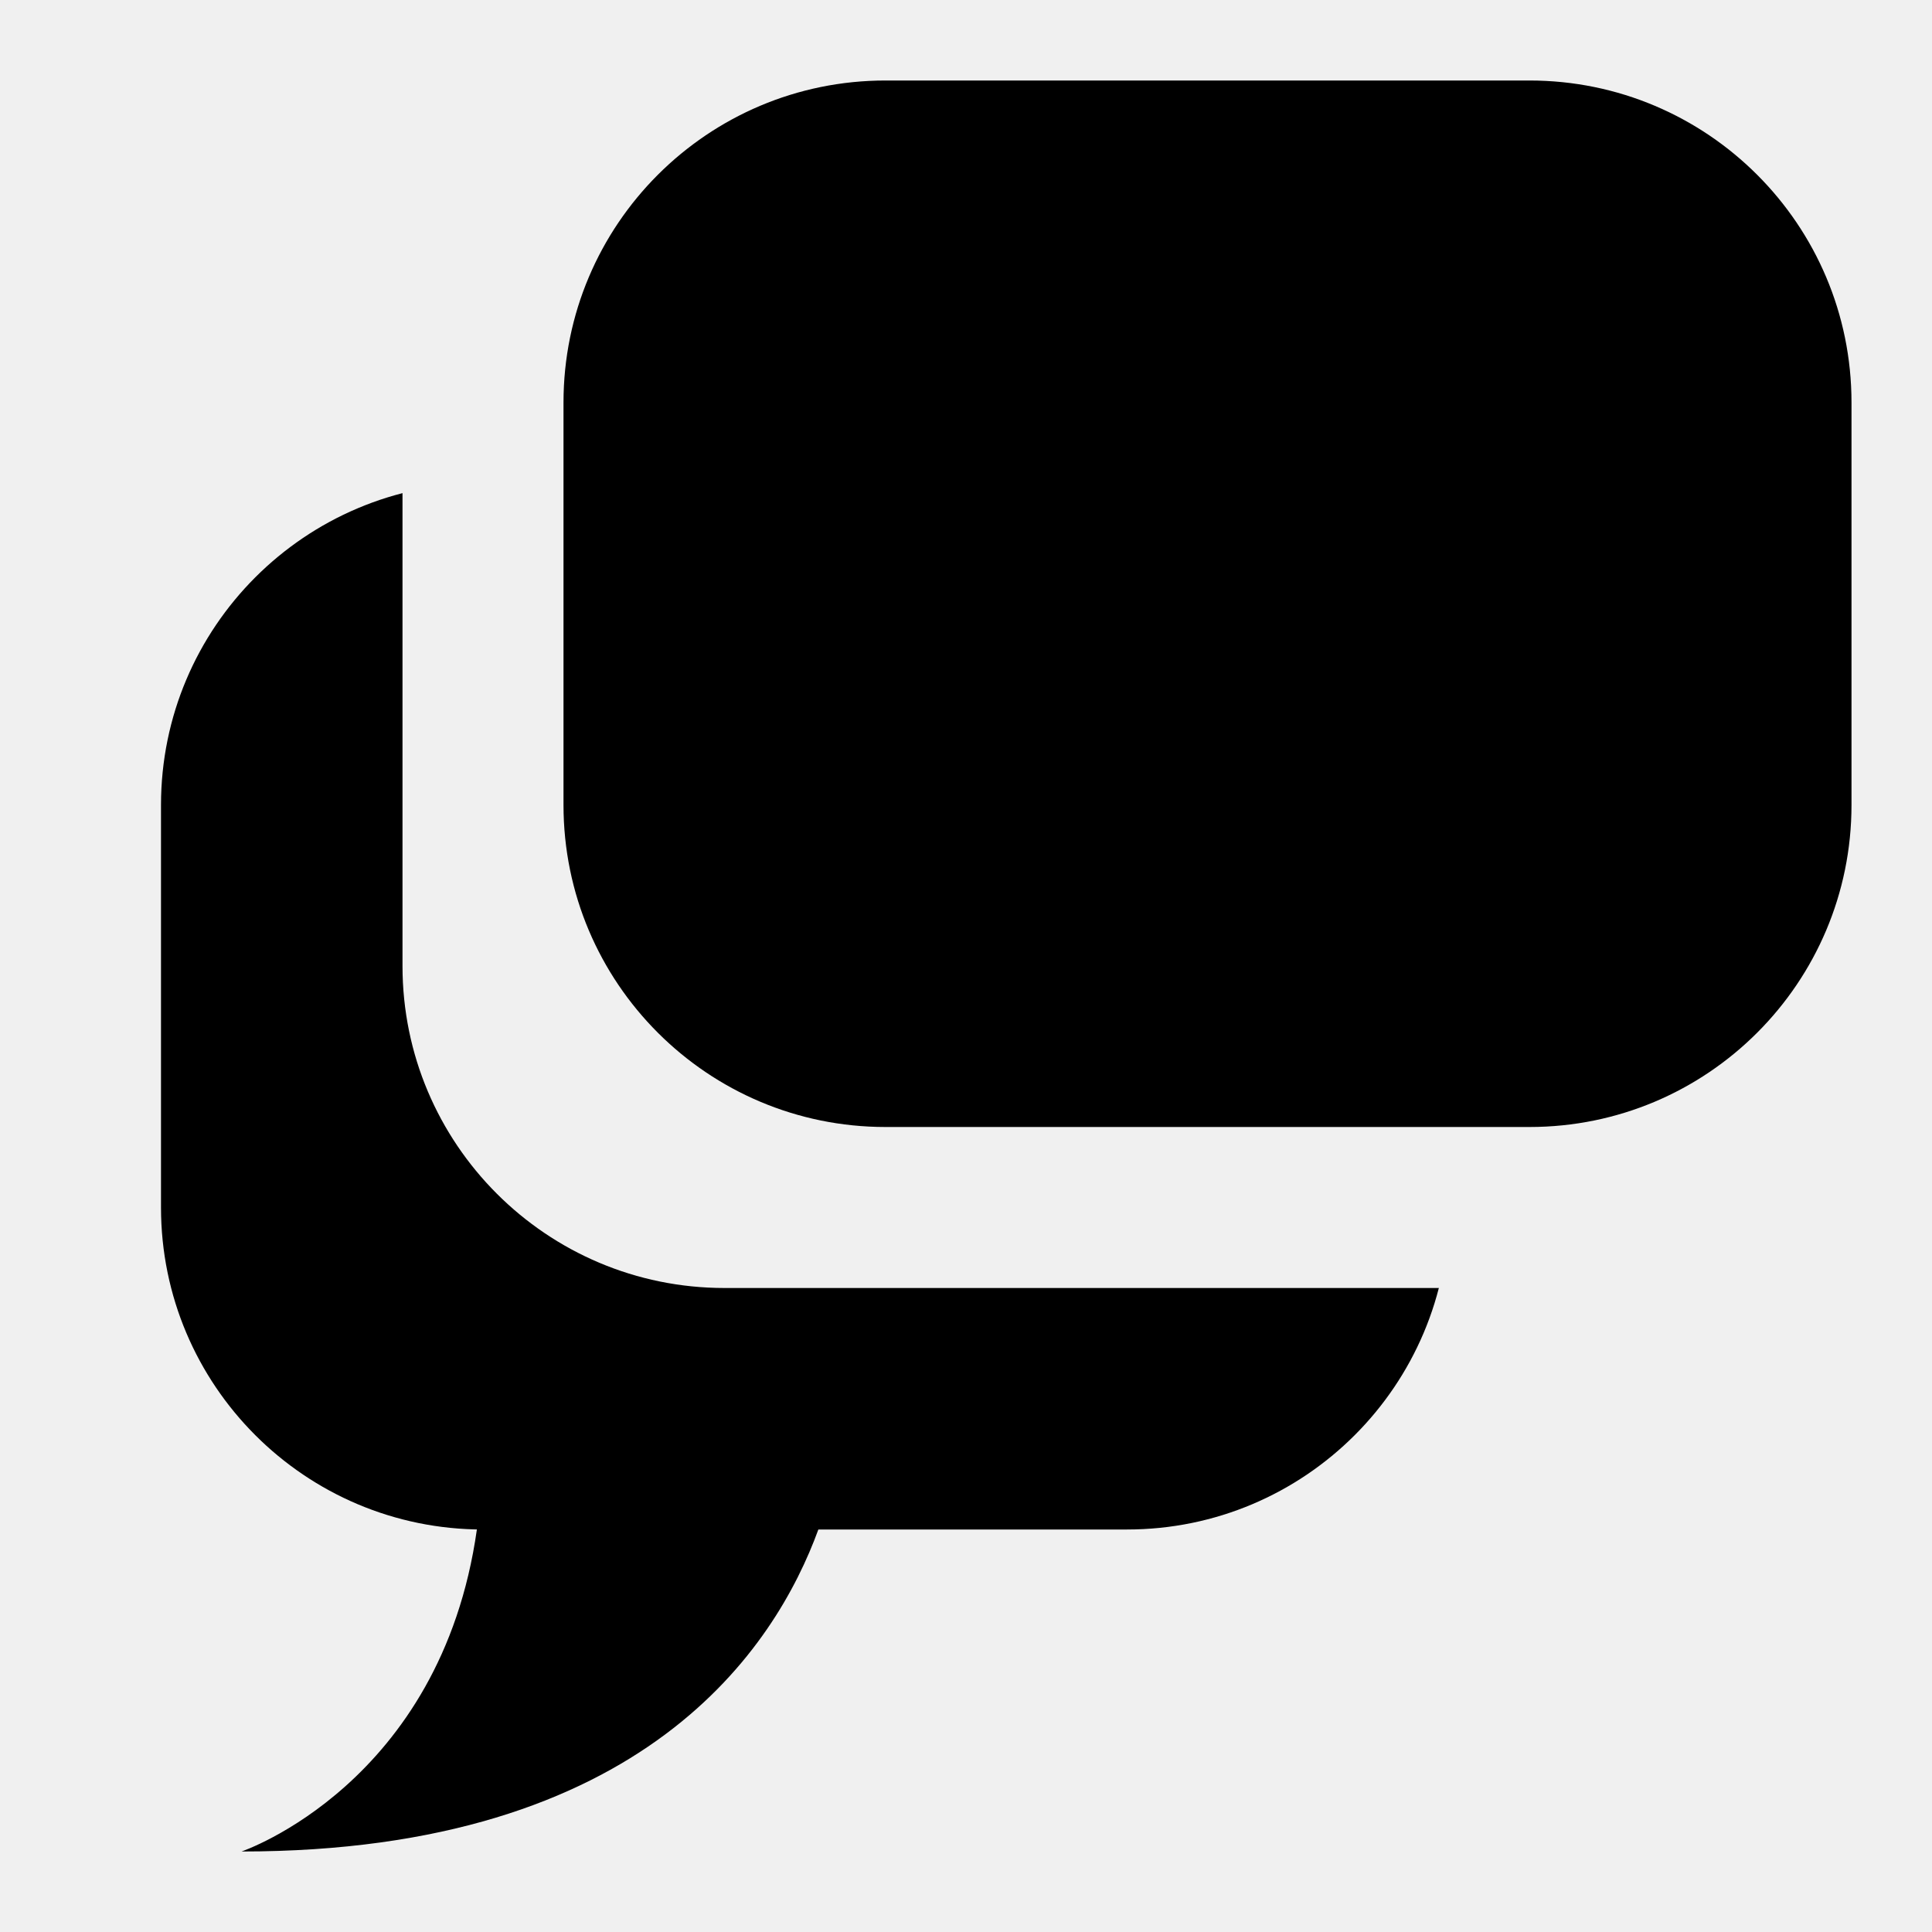
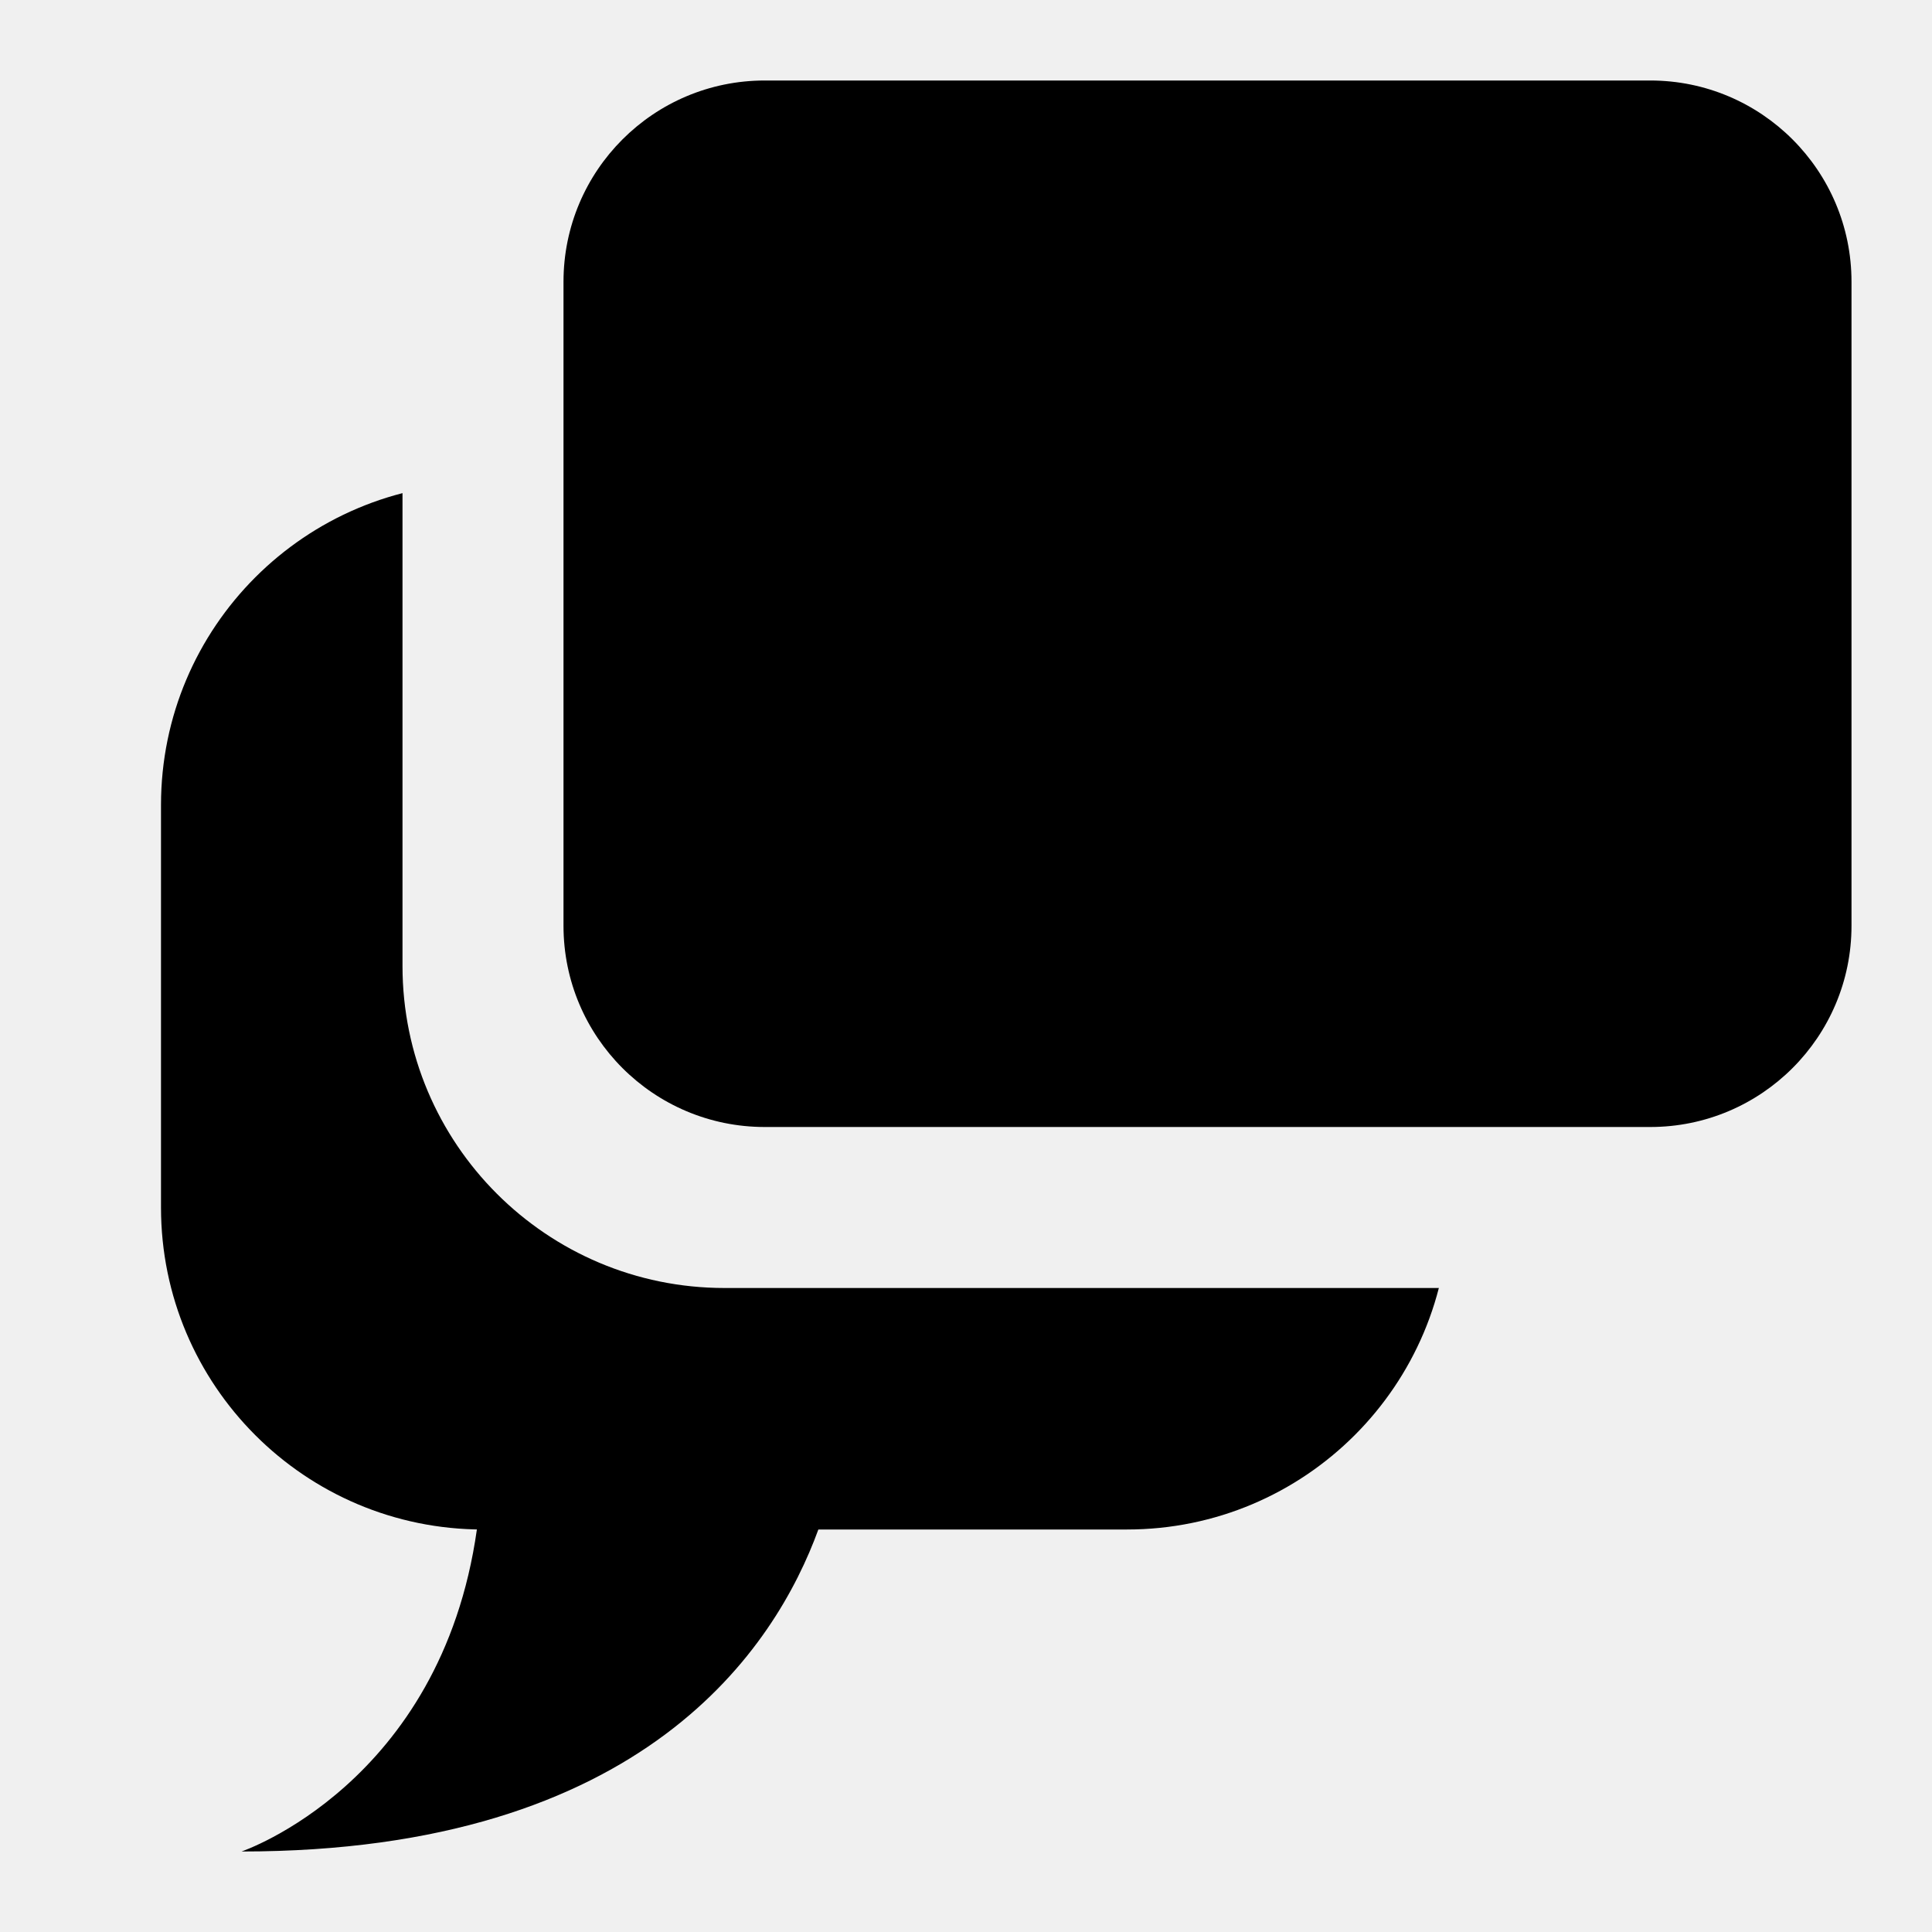
<svg xmlns="http://www.w3.org/2000/svg" width="24" height="24" viewBox="0 0 24 24">
  <defs>
    <mask id="mask4218">
      <rect fill="#fff" stroke="none" x="1" y="-5" width="19" height="25" />
      <rect fill="#000" strile="none" x="5" y="-5" width="18" height="21" rx="4" ry="4" />
    </mask>
  </defs>
  <path fill="#000" d="M 8,18 5.924,19 C 5.477,22.163 3,23 3,23 c 5.011,0 6.635,-2.544 7.166,-4 z" />
  <rect fill="#000" stroke="none" x="2" y="6" width="16" height="13" rx="4" ry="4" mask="url(#mask4218)" />
-   <rect fill="#000" stroke="none" x="7" y="1" width="16" height="13" rx="4" ry="4" />
+   <rect fill="#000" stroke="none" x="7" y="1" width="16" height="13" rx="2.5" ry="2.5" />
</svg>
